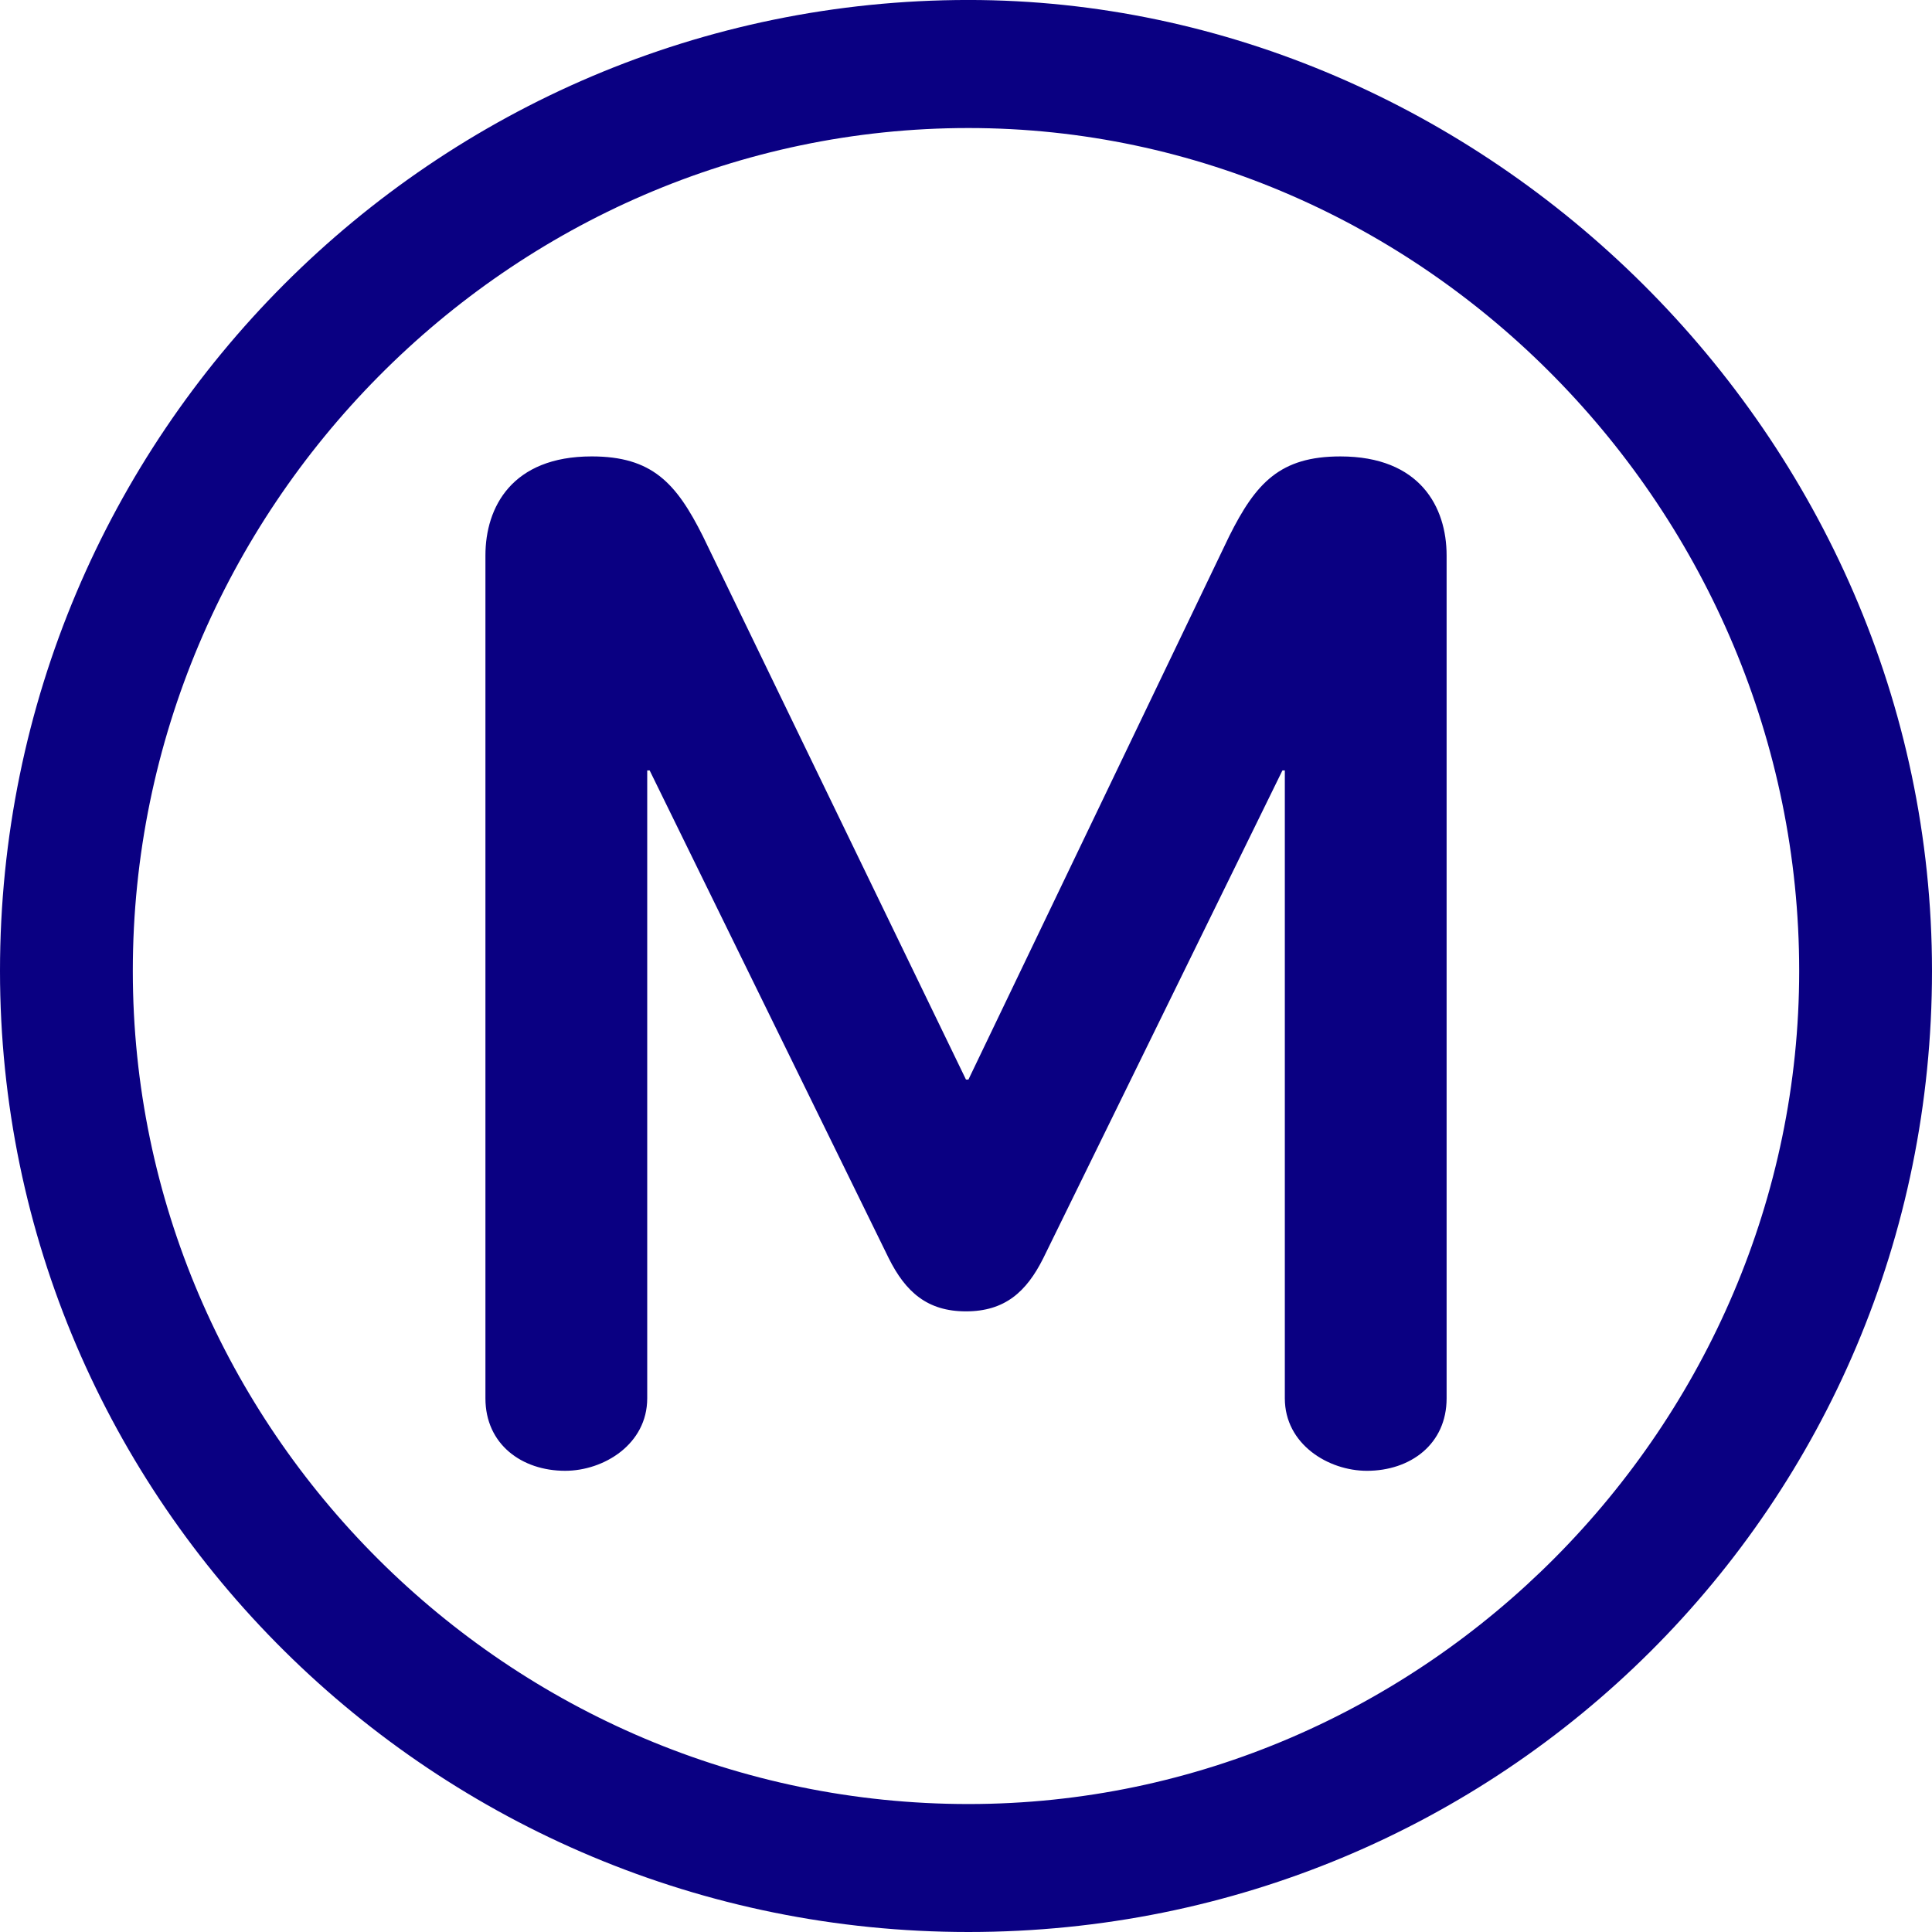
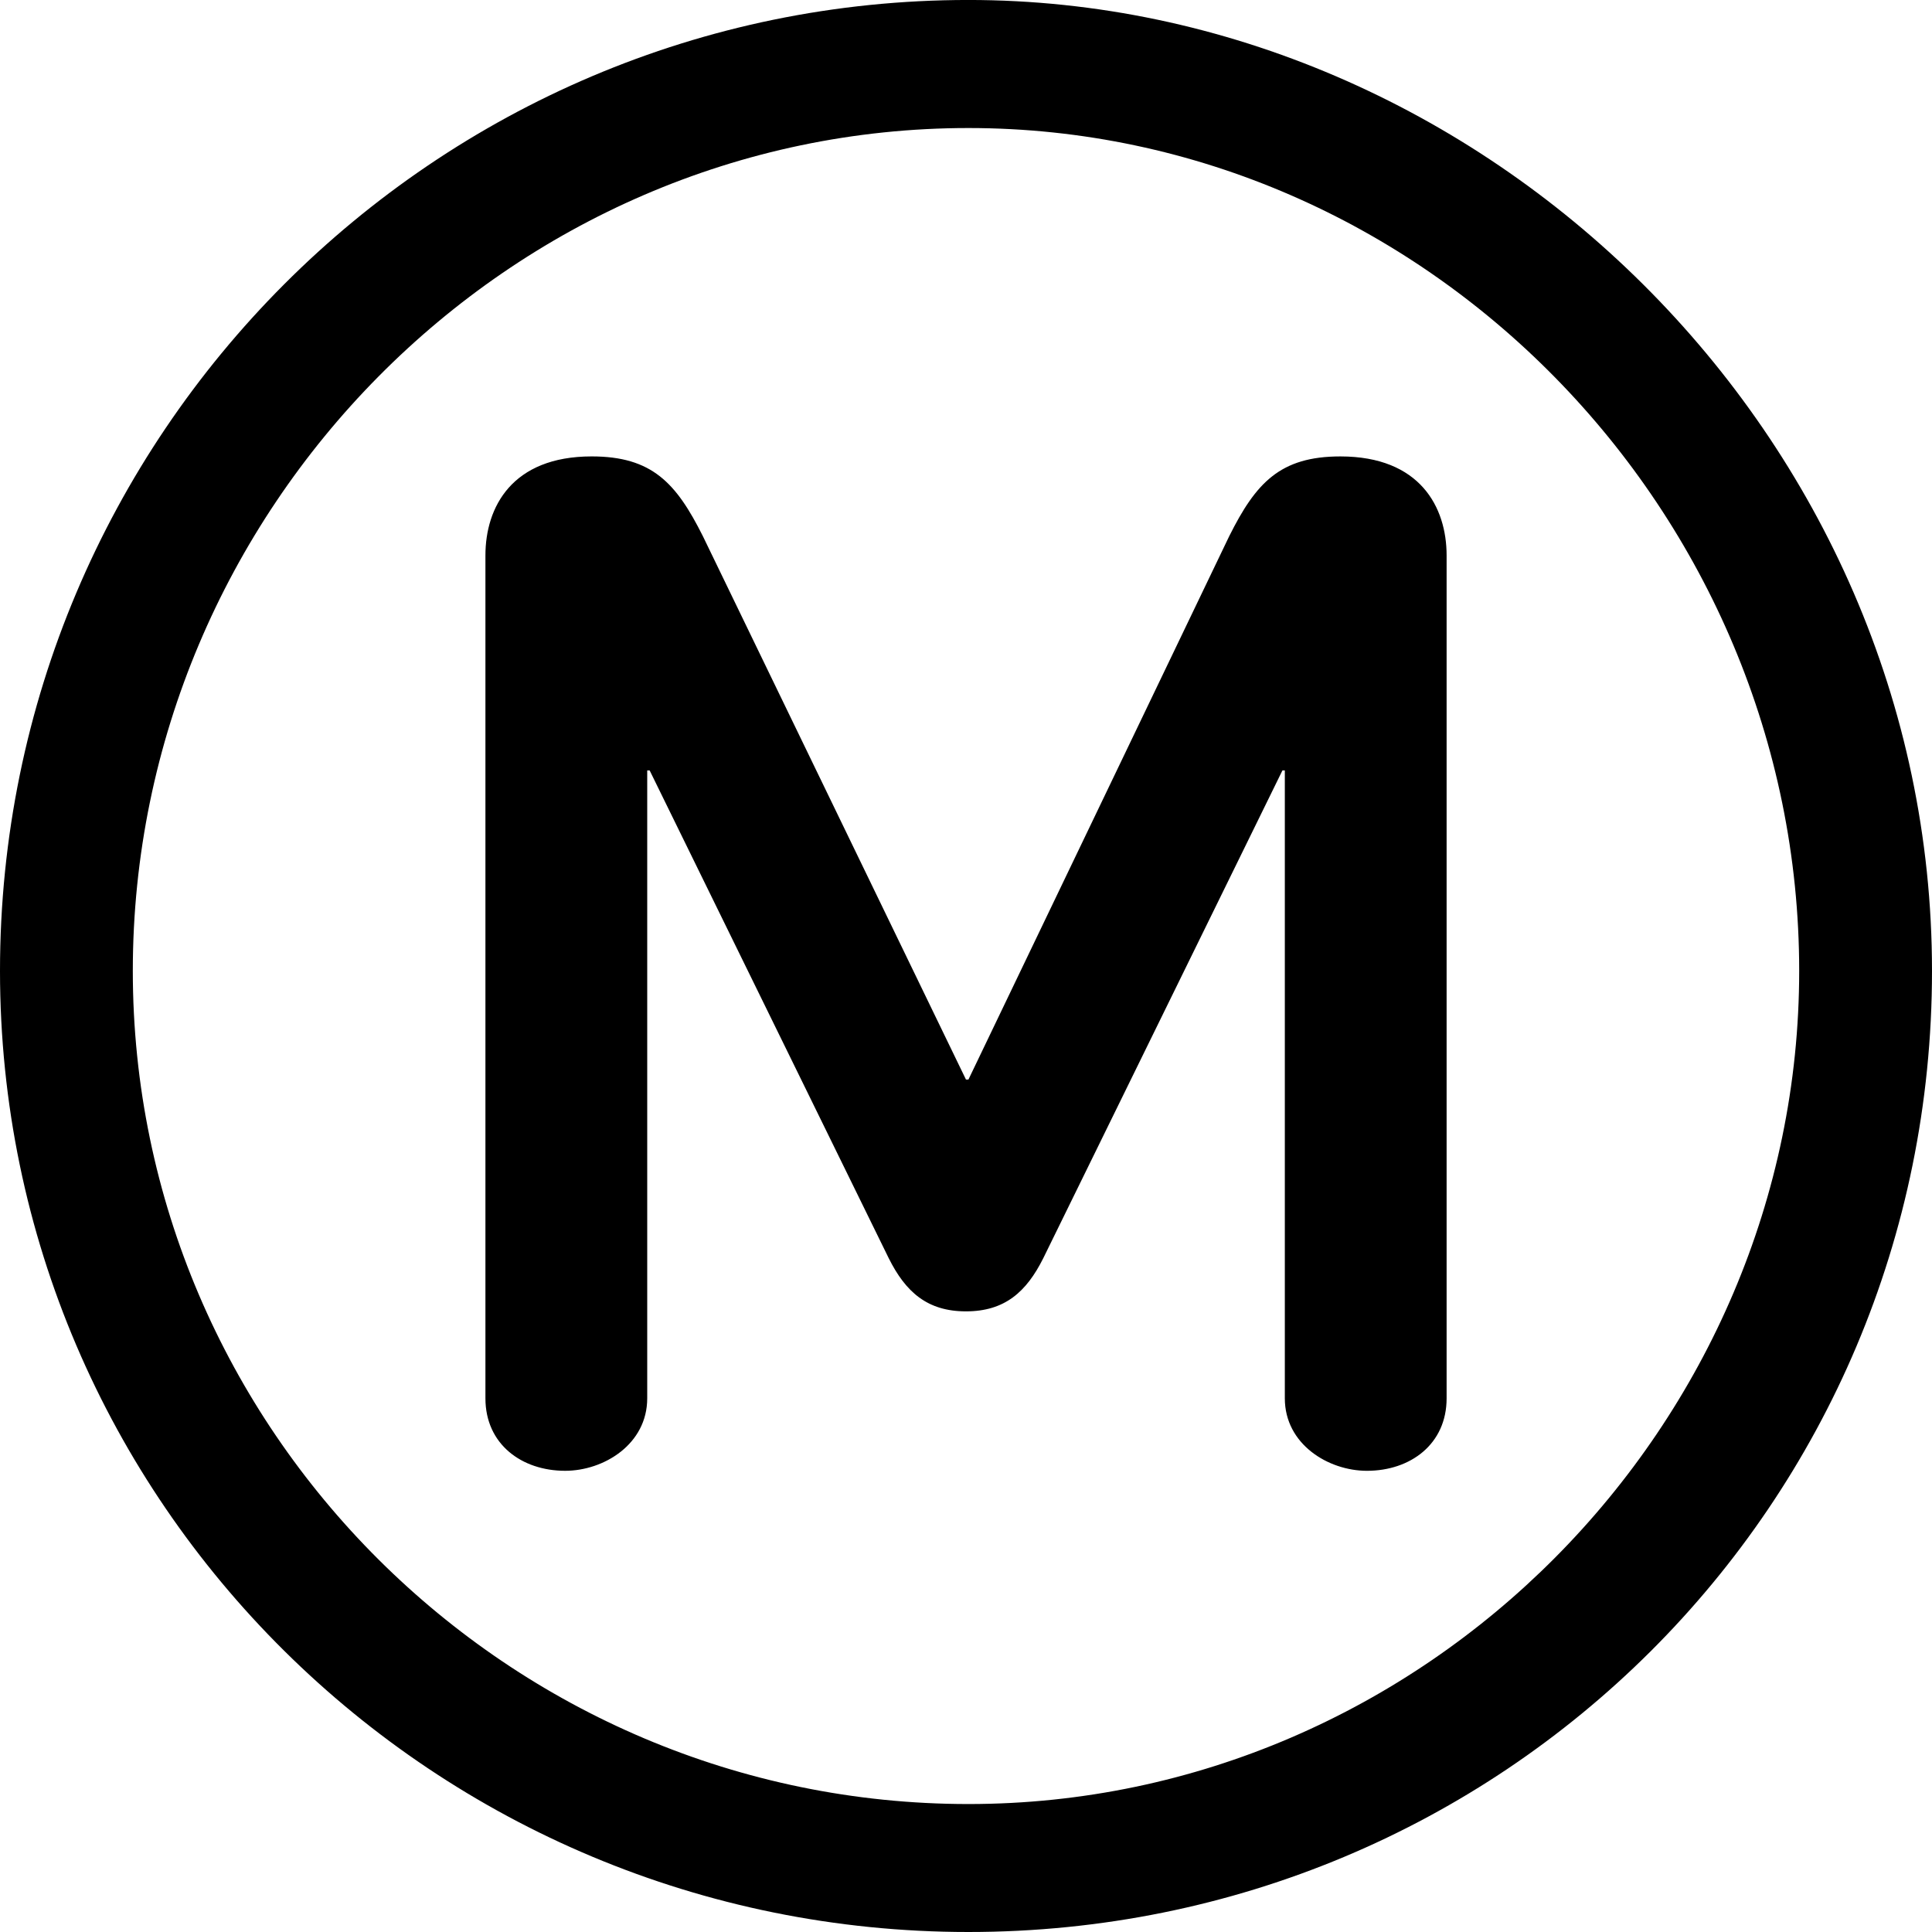
<svg xmlns="http://www.w3.org/2000/svg" version="1.2" baseProfile="tiny" x="0px" y="0px" viewBox="0 0 160 160" overflow="scroll" xml:space="preserve">
  <g id="Temps_d_x27_attente" />
  <g id="Calque_5" />
  <g id="Ardoise" />
  <g id="Logos">
    <g>
-       <path fill="#0A0082" d="M160,80.405C160,36,122.802-0.002,80.202-0.002C36.003-0.002,0,36,0,80.405 C0,124.404,36.003,160,80.202,160C124.401,160,160,124.604,160,80.405z M149.001,80.405 c0,37.6-30.994,68.998-68.799,68.998c-38.002,0-69.203-31.001-69.203-68.998 c0-38.21,31.201-69.802,69.203-69.802 C118.006,10.604,149.001,42.404,149.001,80.405z M119.802,115.804V46 c0-4.001-2.197-8.201-8.797-8.201c-5,0-7.003,2.199-9.204,6.601L80.202,89.403 h-0.205L58.207,44.399c-2.205-4.401-4.208-6.601-9.207-6.601 c-6.602,0-8.799,4.2-8.799,8.201v69.804c0,3.799,3.002,6.002,6.601,6.002 c3.206,0,6.798-2.203,6.798-6.002V63.803H53.801l19.801,40.399 c1.397,2.799,3.197,4.399,6.395,4.399c3.204,0,5.002-1.601,6.401-4.399 L106.206,63.803h0.198v52.001c0,3.799,3.595,6.002,6.801,6.002 C116.799,121.806,119.802,119.603,119.802,115.804z" />
+       <path fill="#000000" d="M160,80.405C160,36,122.802-0.002,80.202-0.002C36.003-0.002,0,36,0,80.405 C0,124.404,36.003,160,80.202,160C124.401,160,160,124.604,160,80.405z M149.001,80.405 c0,37.6-30.994,68.998-68.799,68.998c-38.002,0-69.203-31.001-69.203-68.998 c0-38.21,31.201-69.802,69.203-69.802 C118.006,10.604,149.001,42.404,149.001,80.405z M119.802,115.804V46 c0-4.001-2.197-8.201-8.797-8.201c-5,0-7.003,2.199-9.204,6.601L80.202,89.403 h-0.205L58.207,44.399c-2.205-4.401-4.208-6.601-9.207-6.601 c-6.602,0-8.799,4.2-8.799,8.201v69.804c0,3.799,3.002,6.002,6.601,6.002 c3.206,0,6.798-2.203,6.798-6.002V63.803H53.801l19.801,40.399 c1.397,2.799,3.197,4.399,6.395,4.399c3.204,0,5.002-1.601,6.401-4.399 L106.206,63.803h0.198v52.001c0,3.799,3.595,6.002,6.801,6.002 C116.799,121.806,119.802,119.603,119.802,115.804z" />
    </g>
    <g> </g>
    <g> </g>
    <g> </g>
    <g> </g>
    <g> </g>
    <g> </g>
  </g>
</svg>
